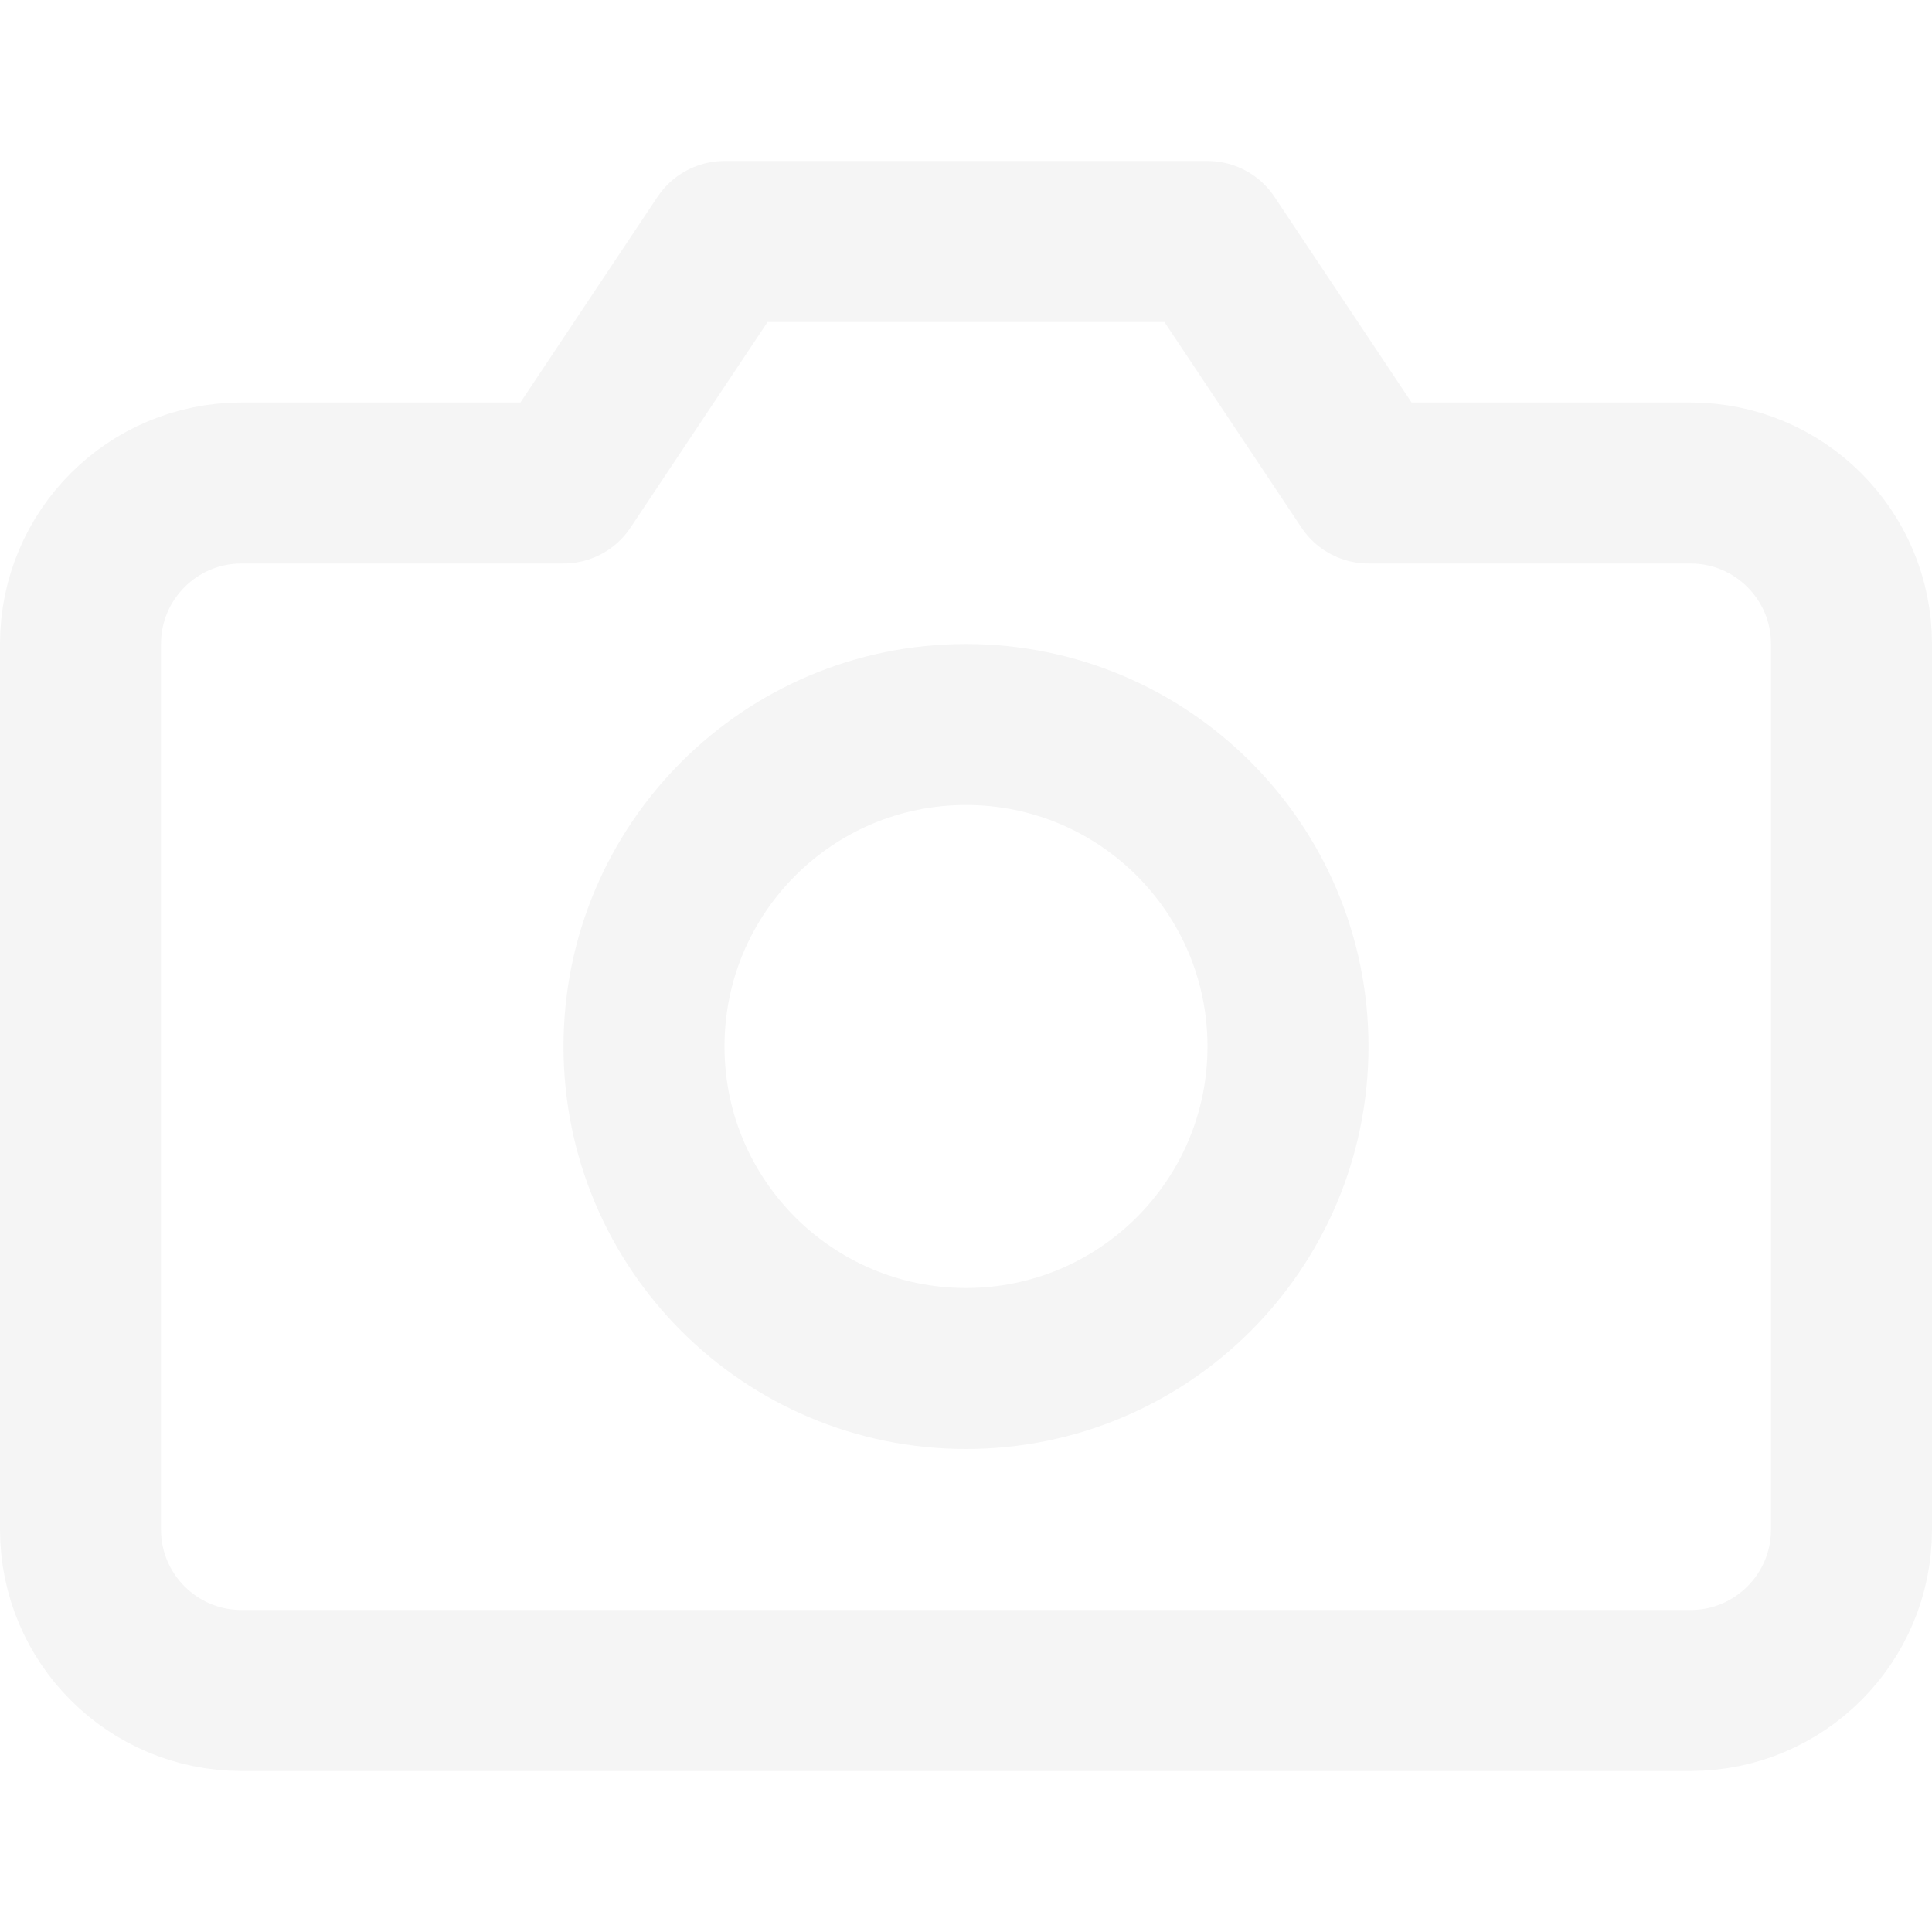
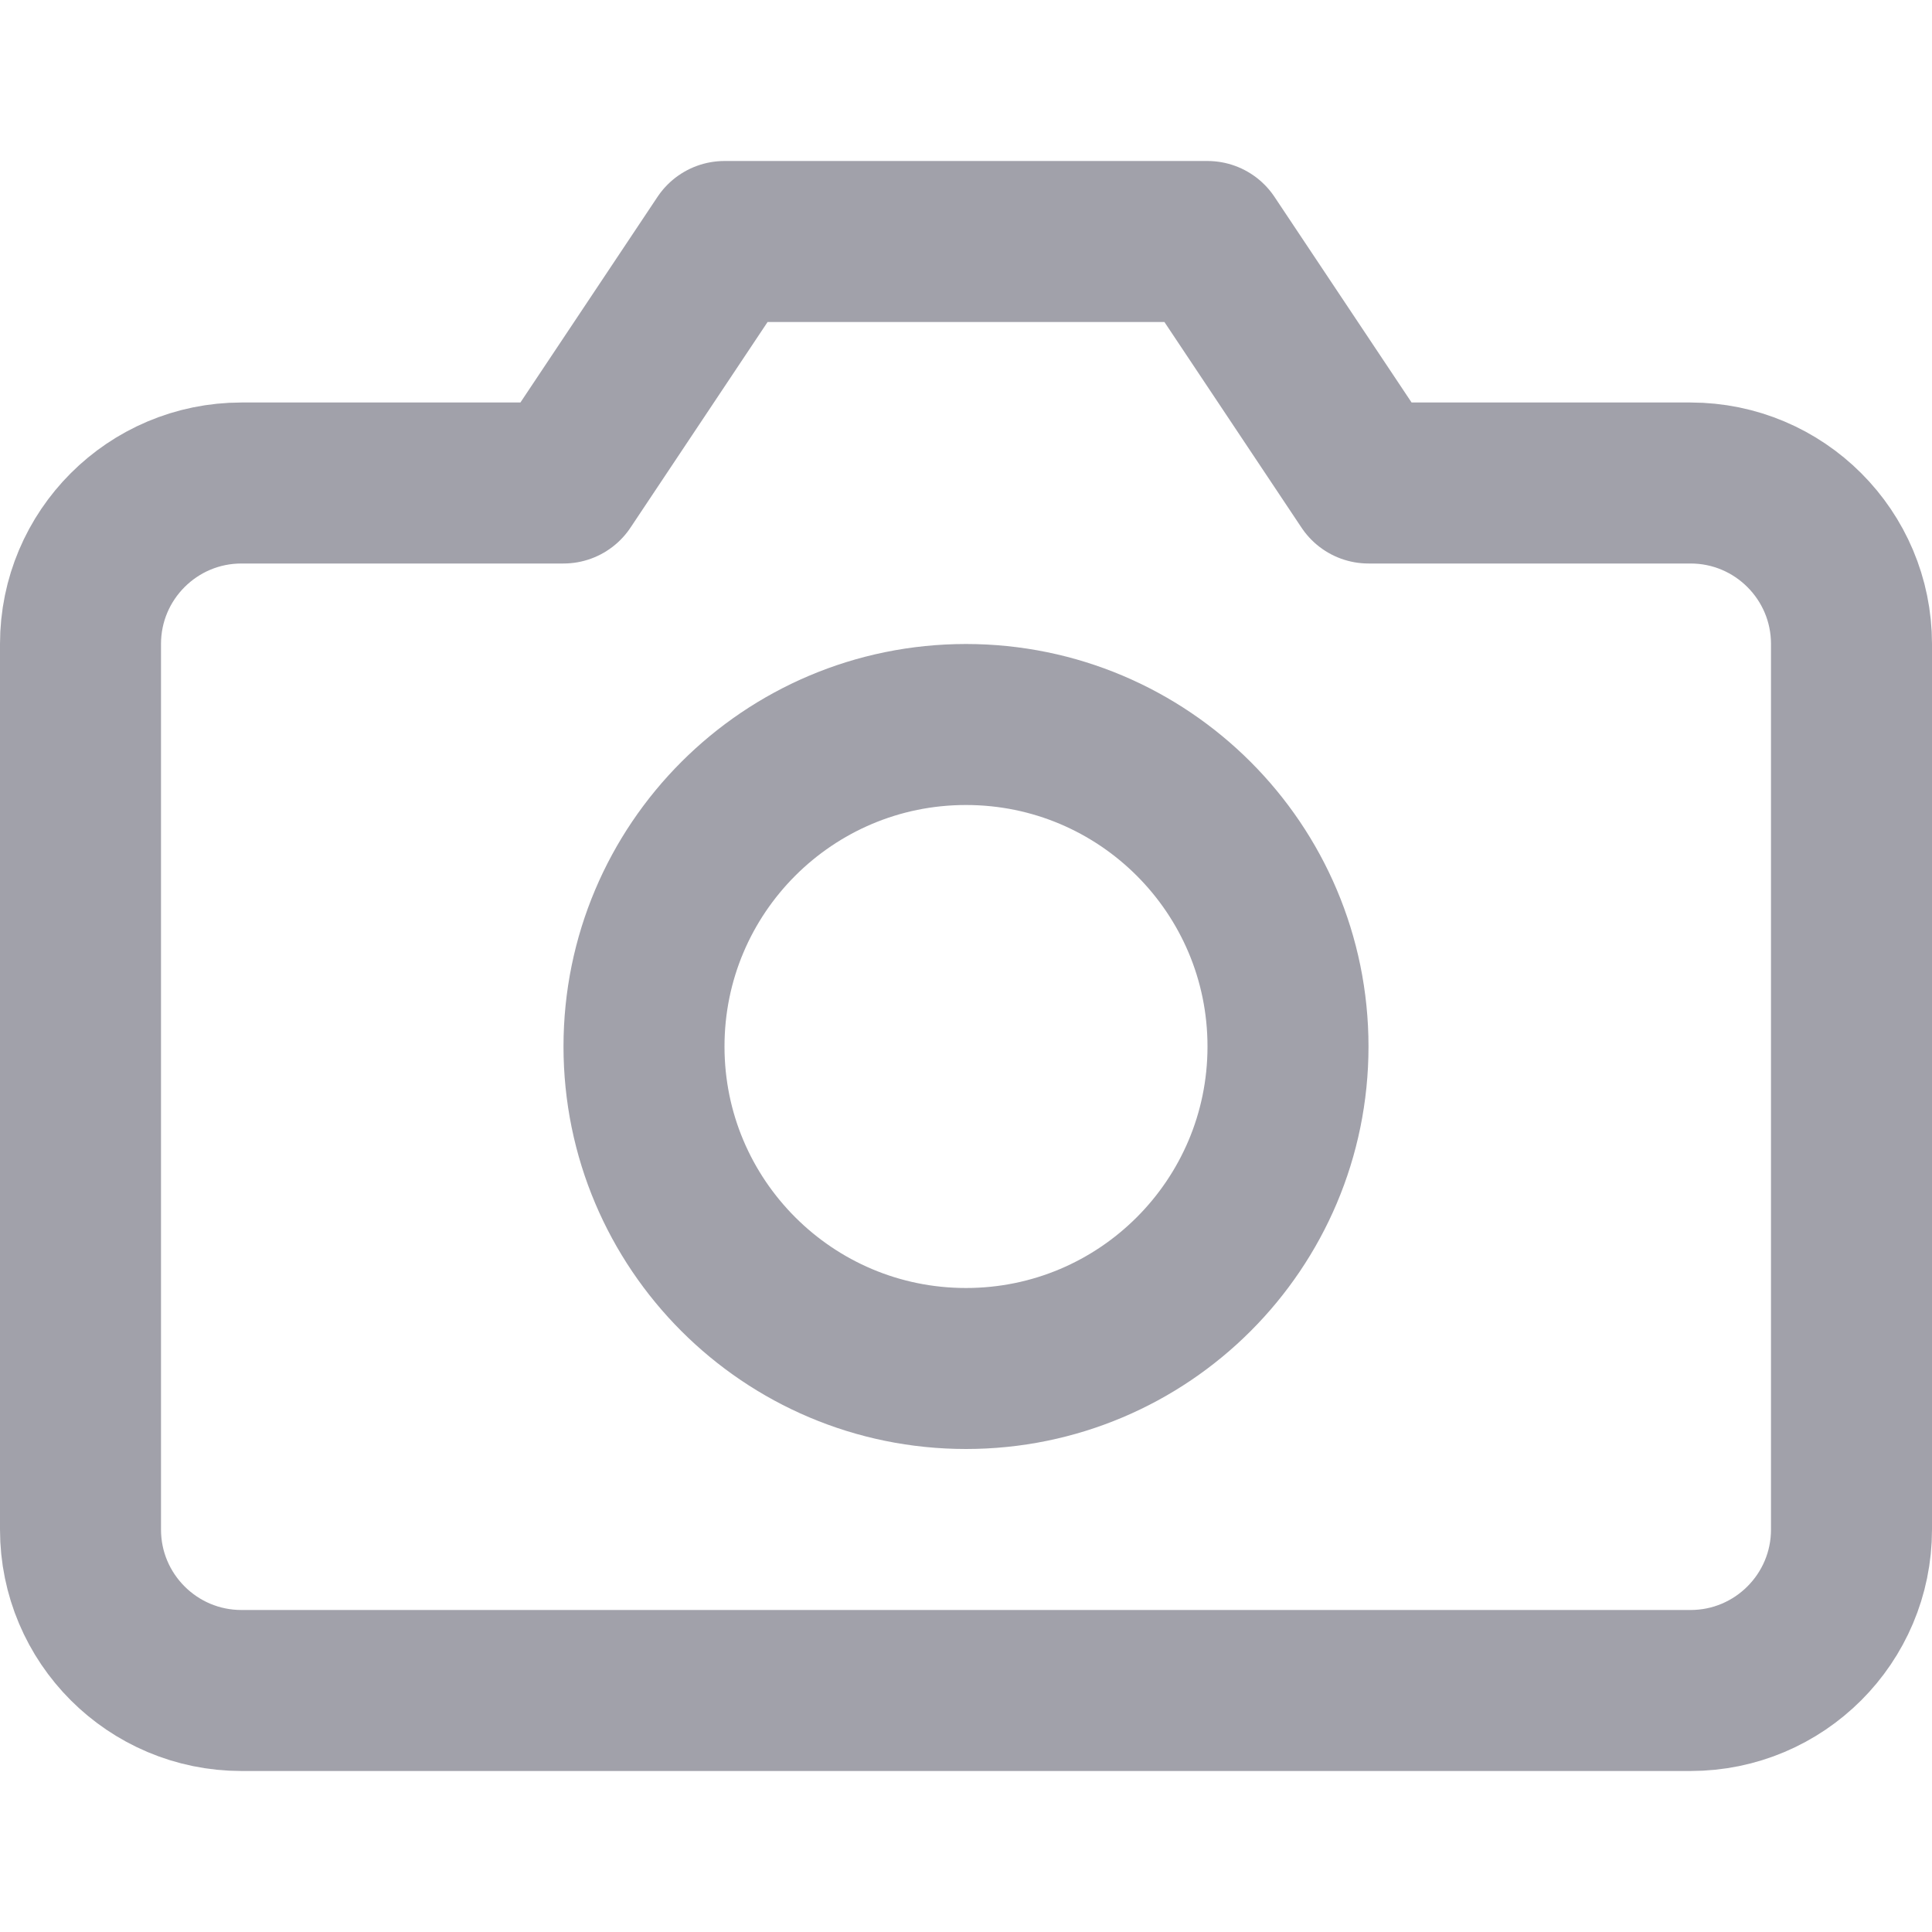
- <svg xmlns="http://www.w3.org/2000/svg" width="24" height="24" viewBox="0 0 24 24" fill="none" stroke="#F5F5F5" stroke-width="2" stroke-linecap="round" stroke-linejoin="round">
+ <svg xmlns="http://www.w3.org/2000/svg" width="24" height="24" viewBox="0 0 24 24" fill="none" stroke="#A1A1AA" stroke-width="2" stroke-linecap="round" stroke-linejoin="round">
  <path d="M23 19a2 2 0 0 1-2 2H3a2 2 0 0 1-2-2V8a2 2 0 0 1 2-2h4l2-3h6l2 3h4a2 2 0 0 1 2 2z" />
  <circle cx="12" cy="13" r="4" />
</svg>
